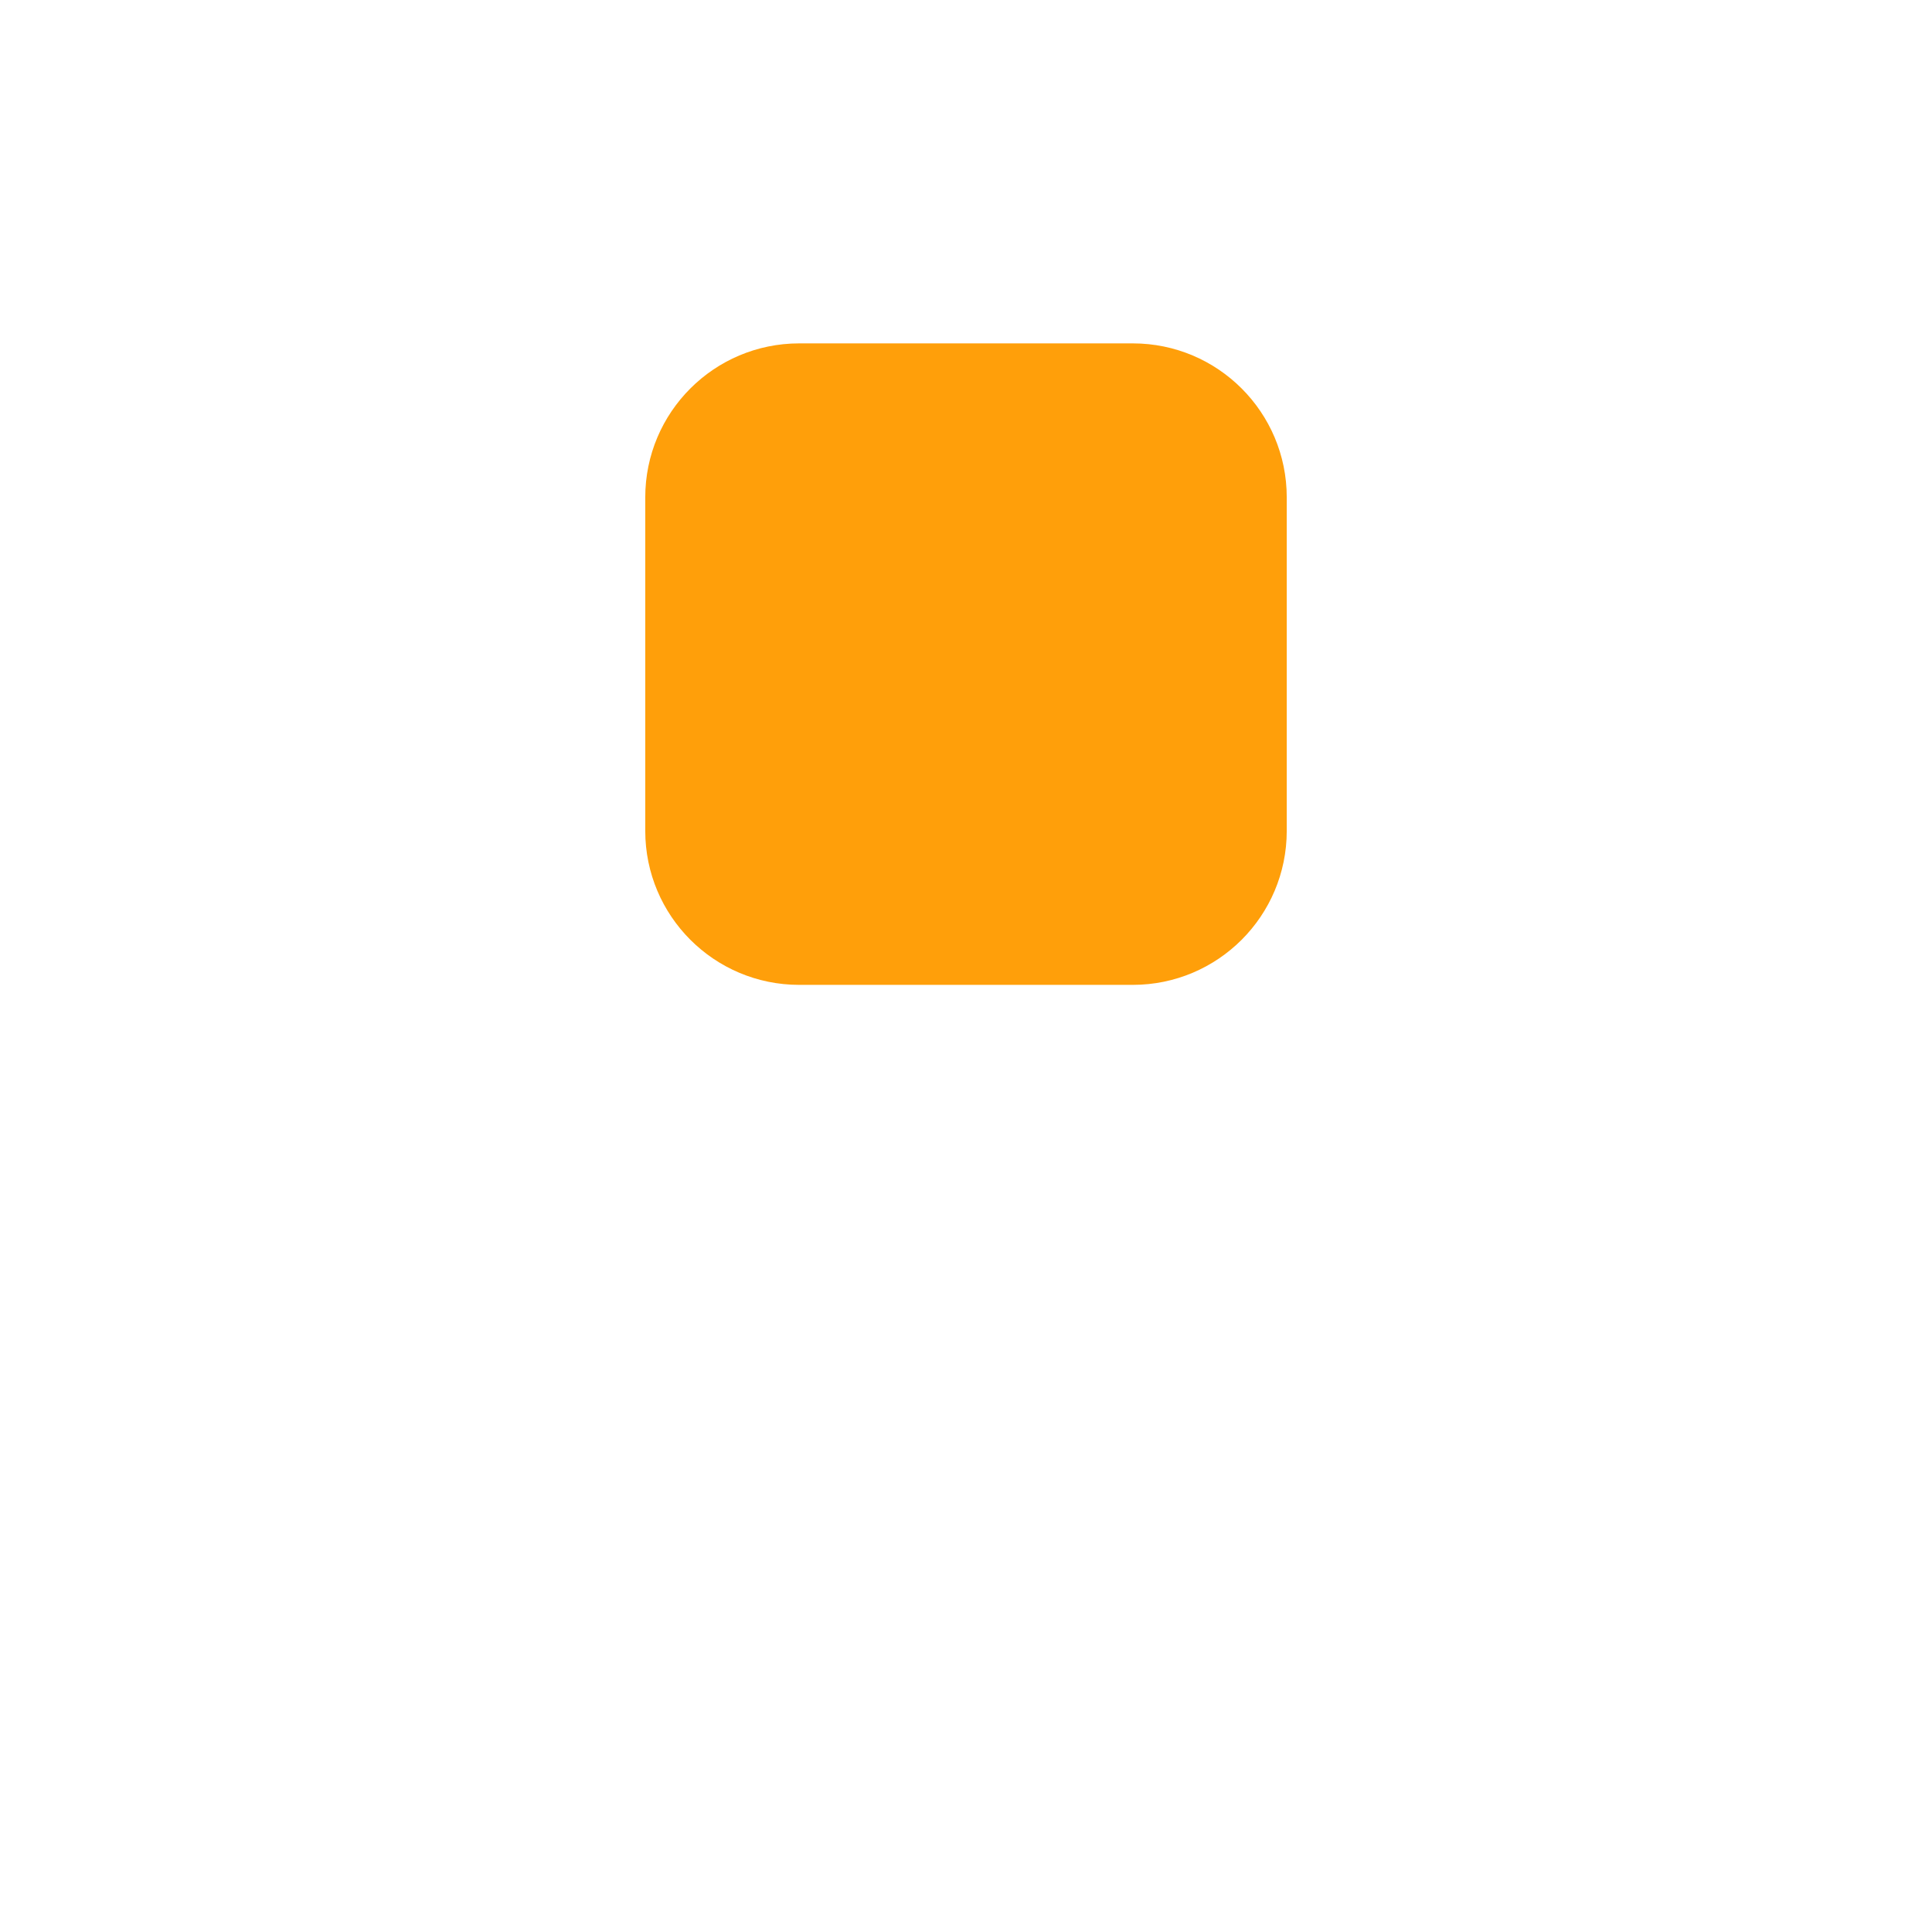
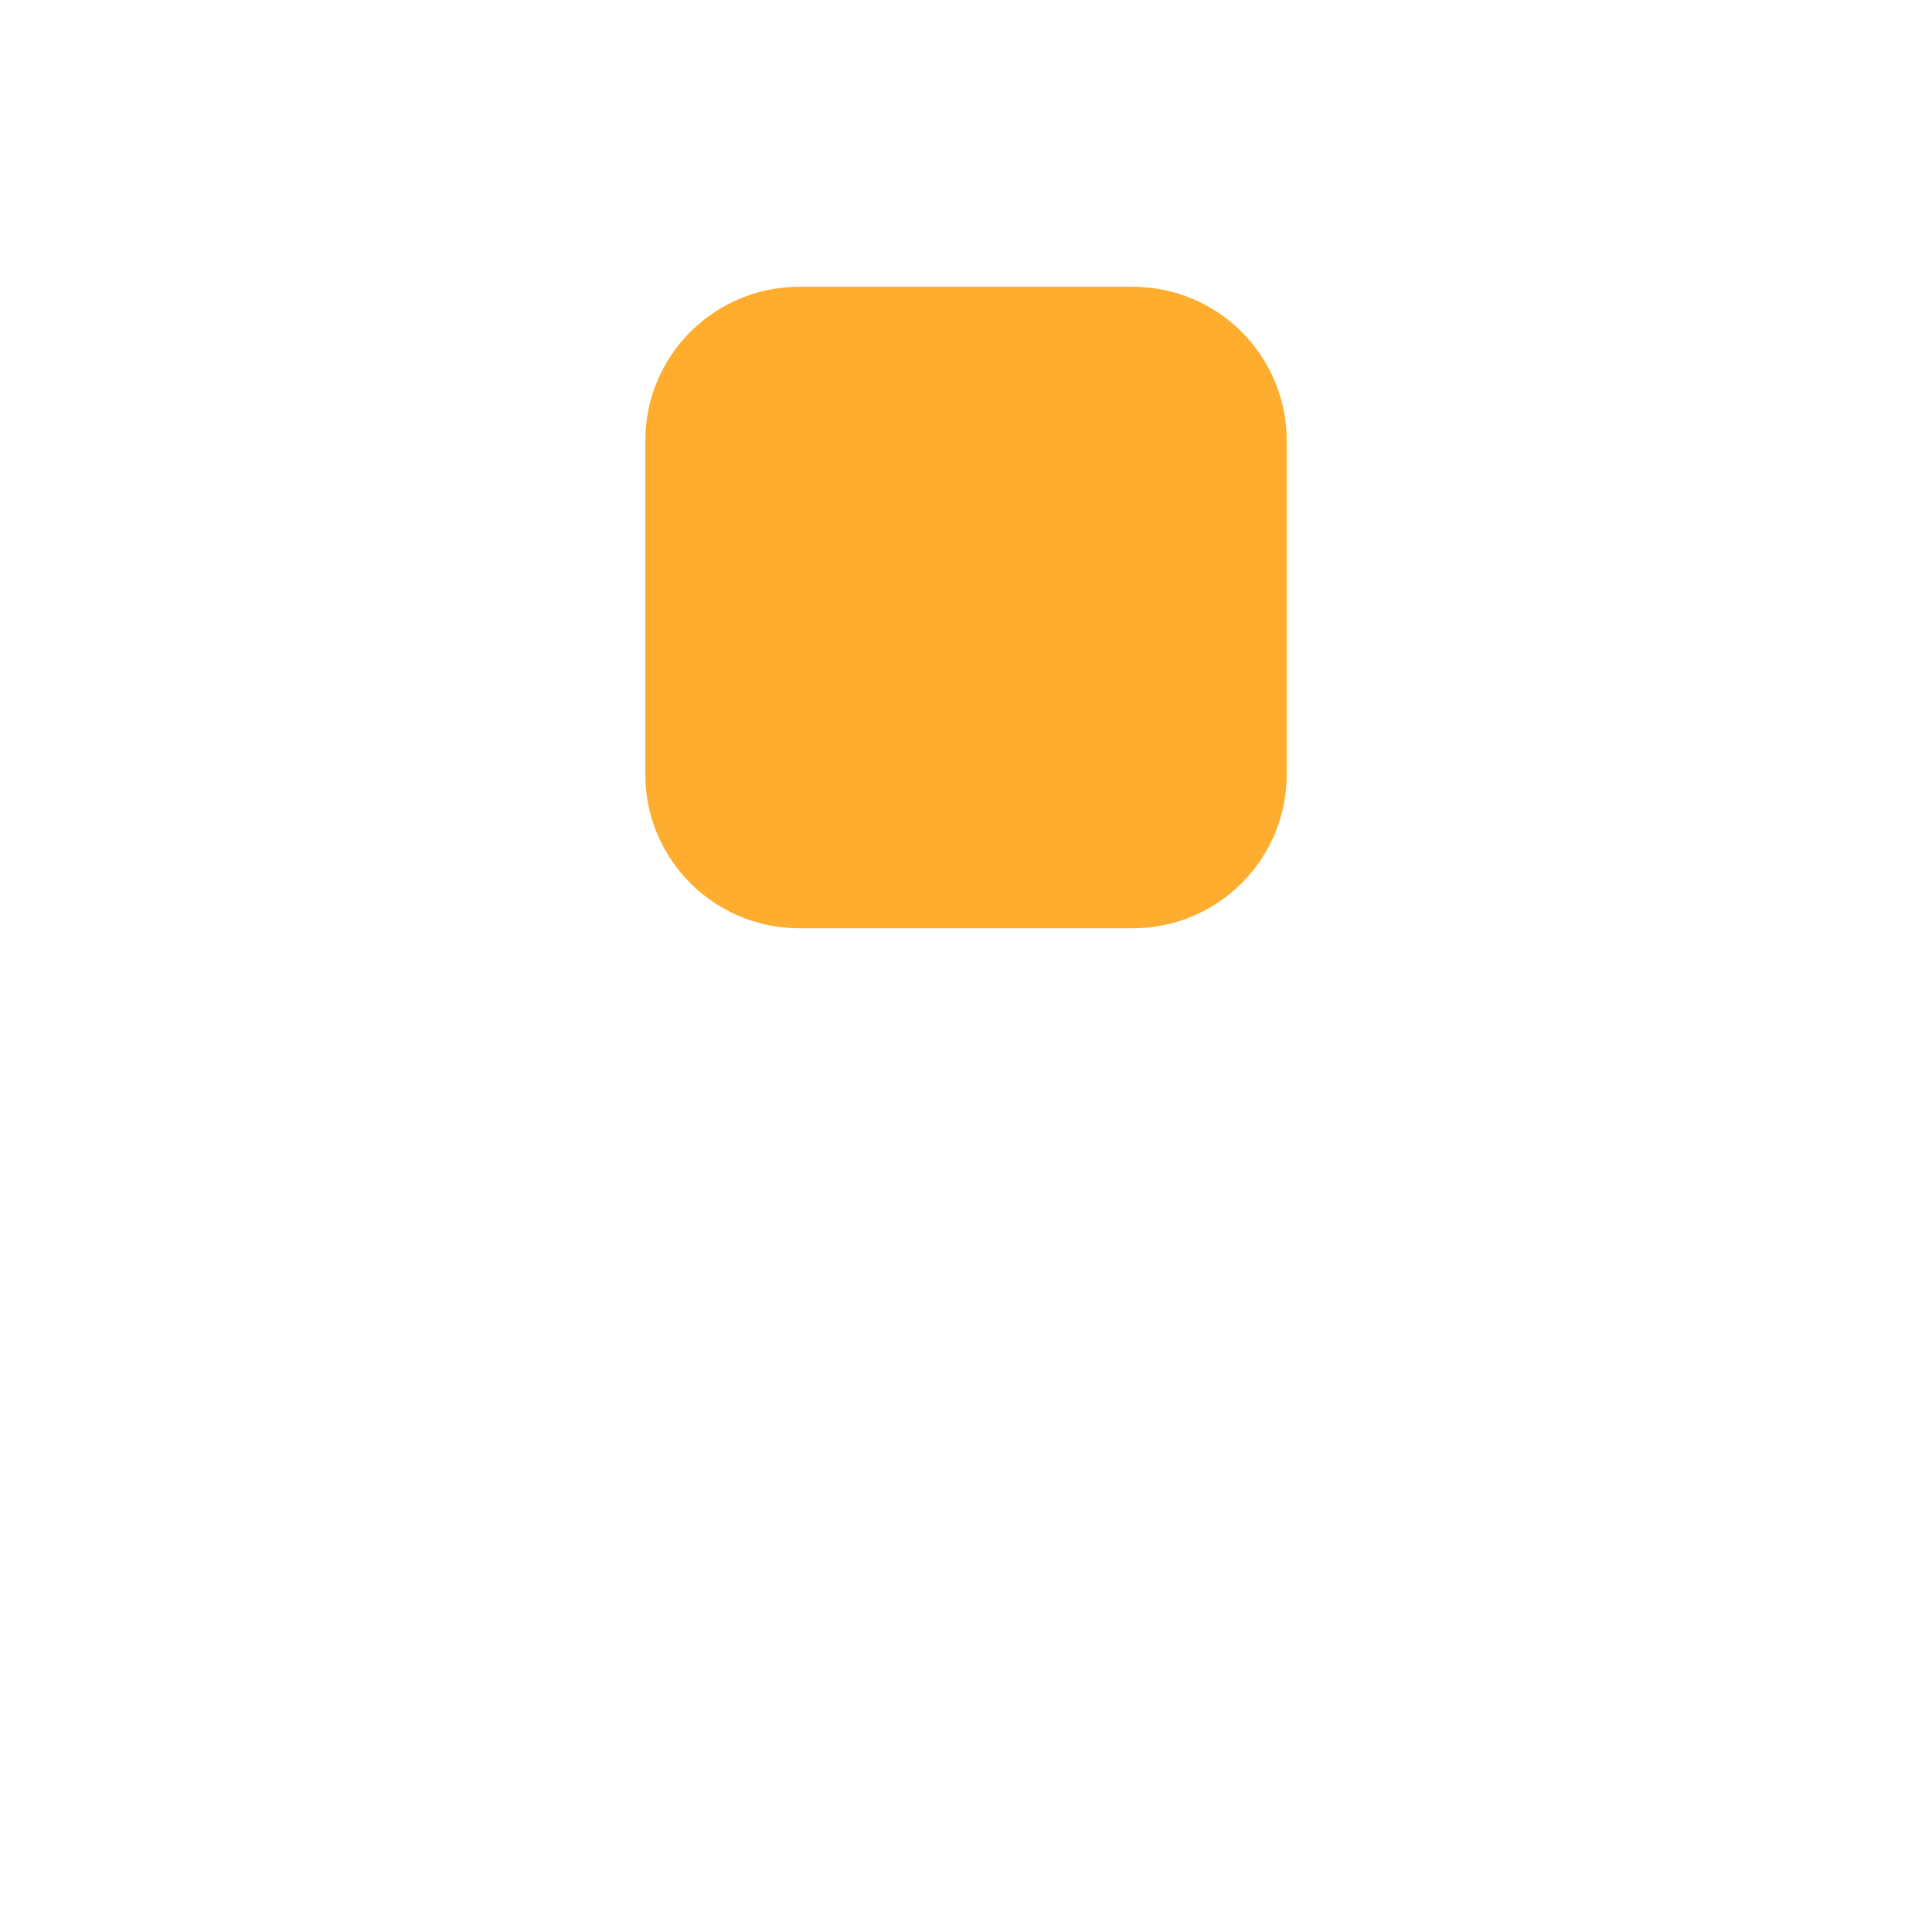
<svg xmlns="http://www.w3.org/2000/svg" width="1024" height="1024" viewBox="0 0 1024 1024">
  <defs />
-   <rect x="342" y="182" width="340" height="340" rx="81.6" fill="#ff9f0a" fill-opacity="1" />
+   <rect x="342" y="152" width="340" height="340" rx="81.6" fill="#ff9f0a" fill-opacity="0.85" />
</svg>
